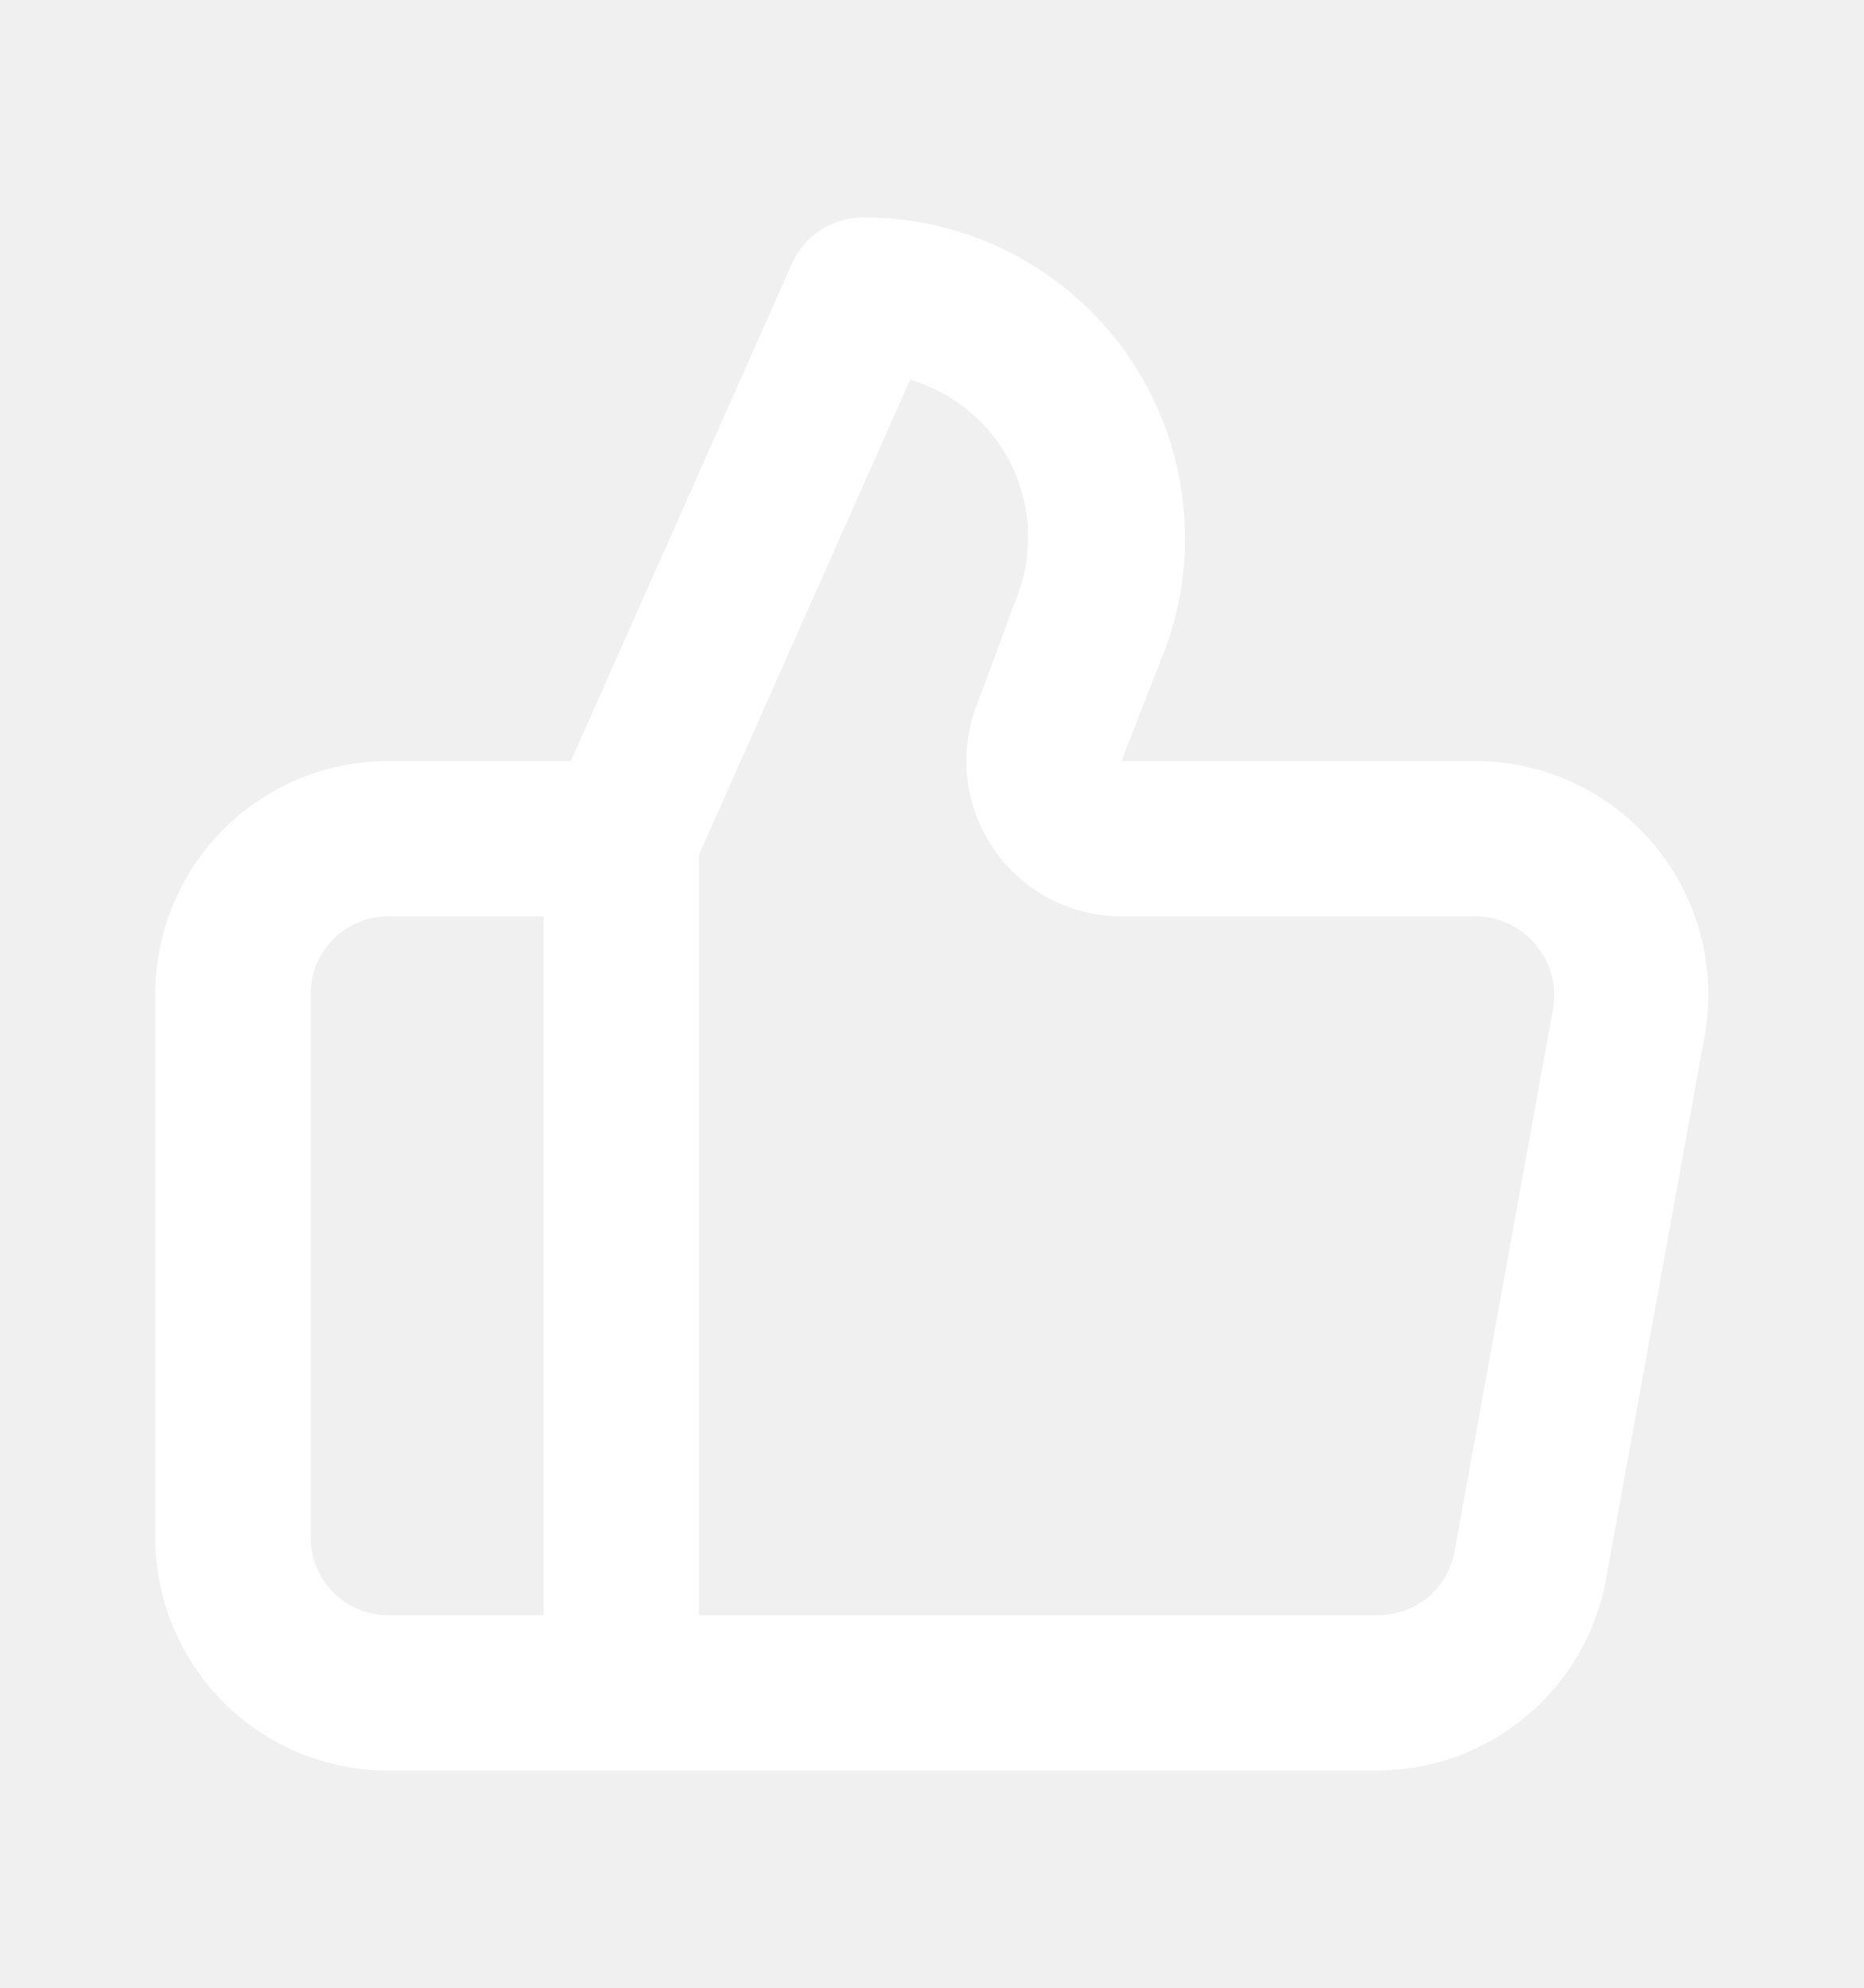
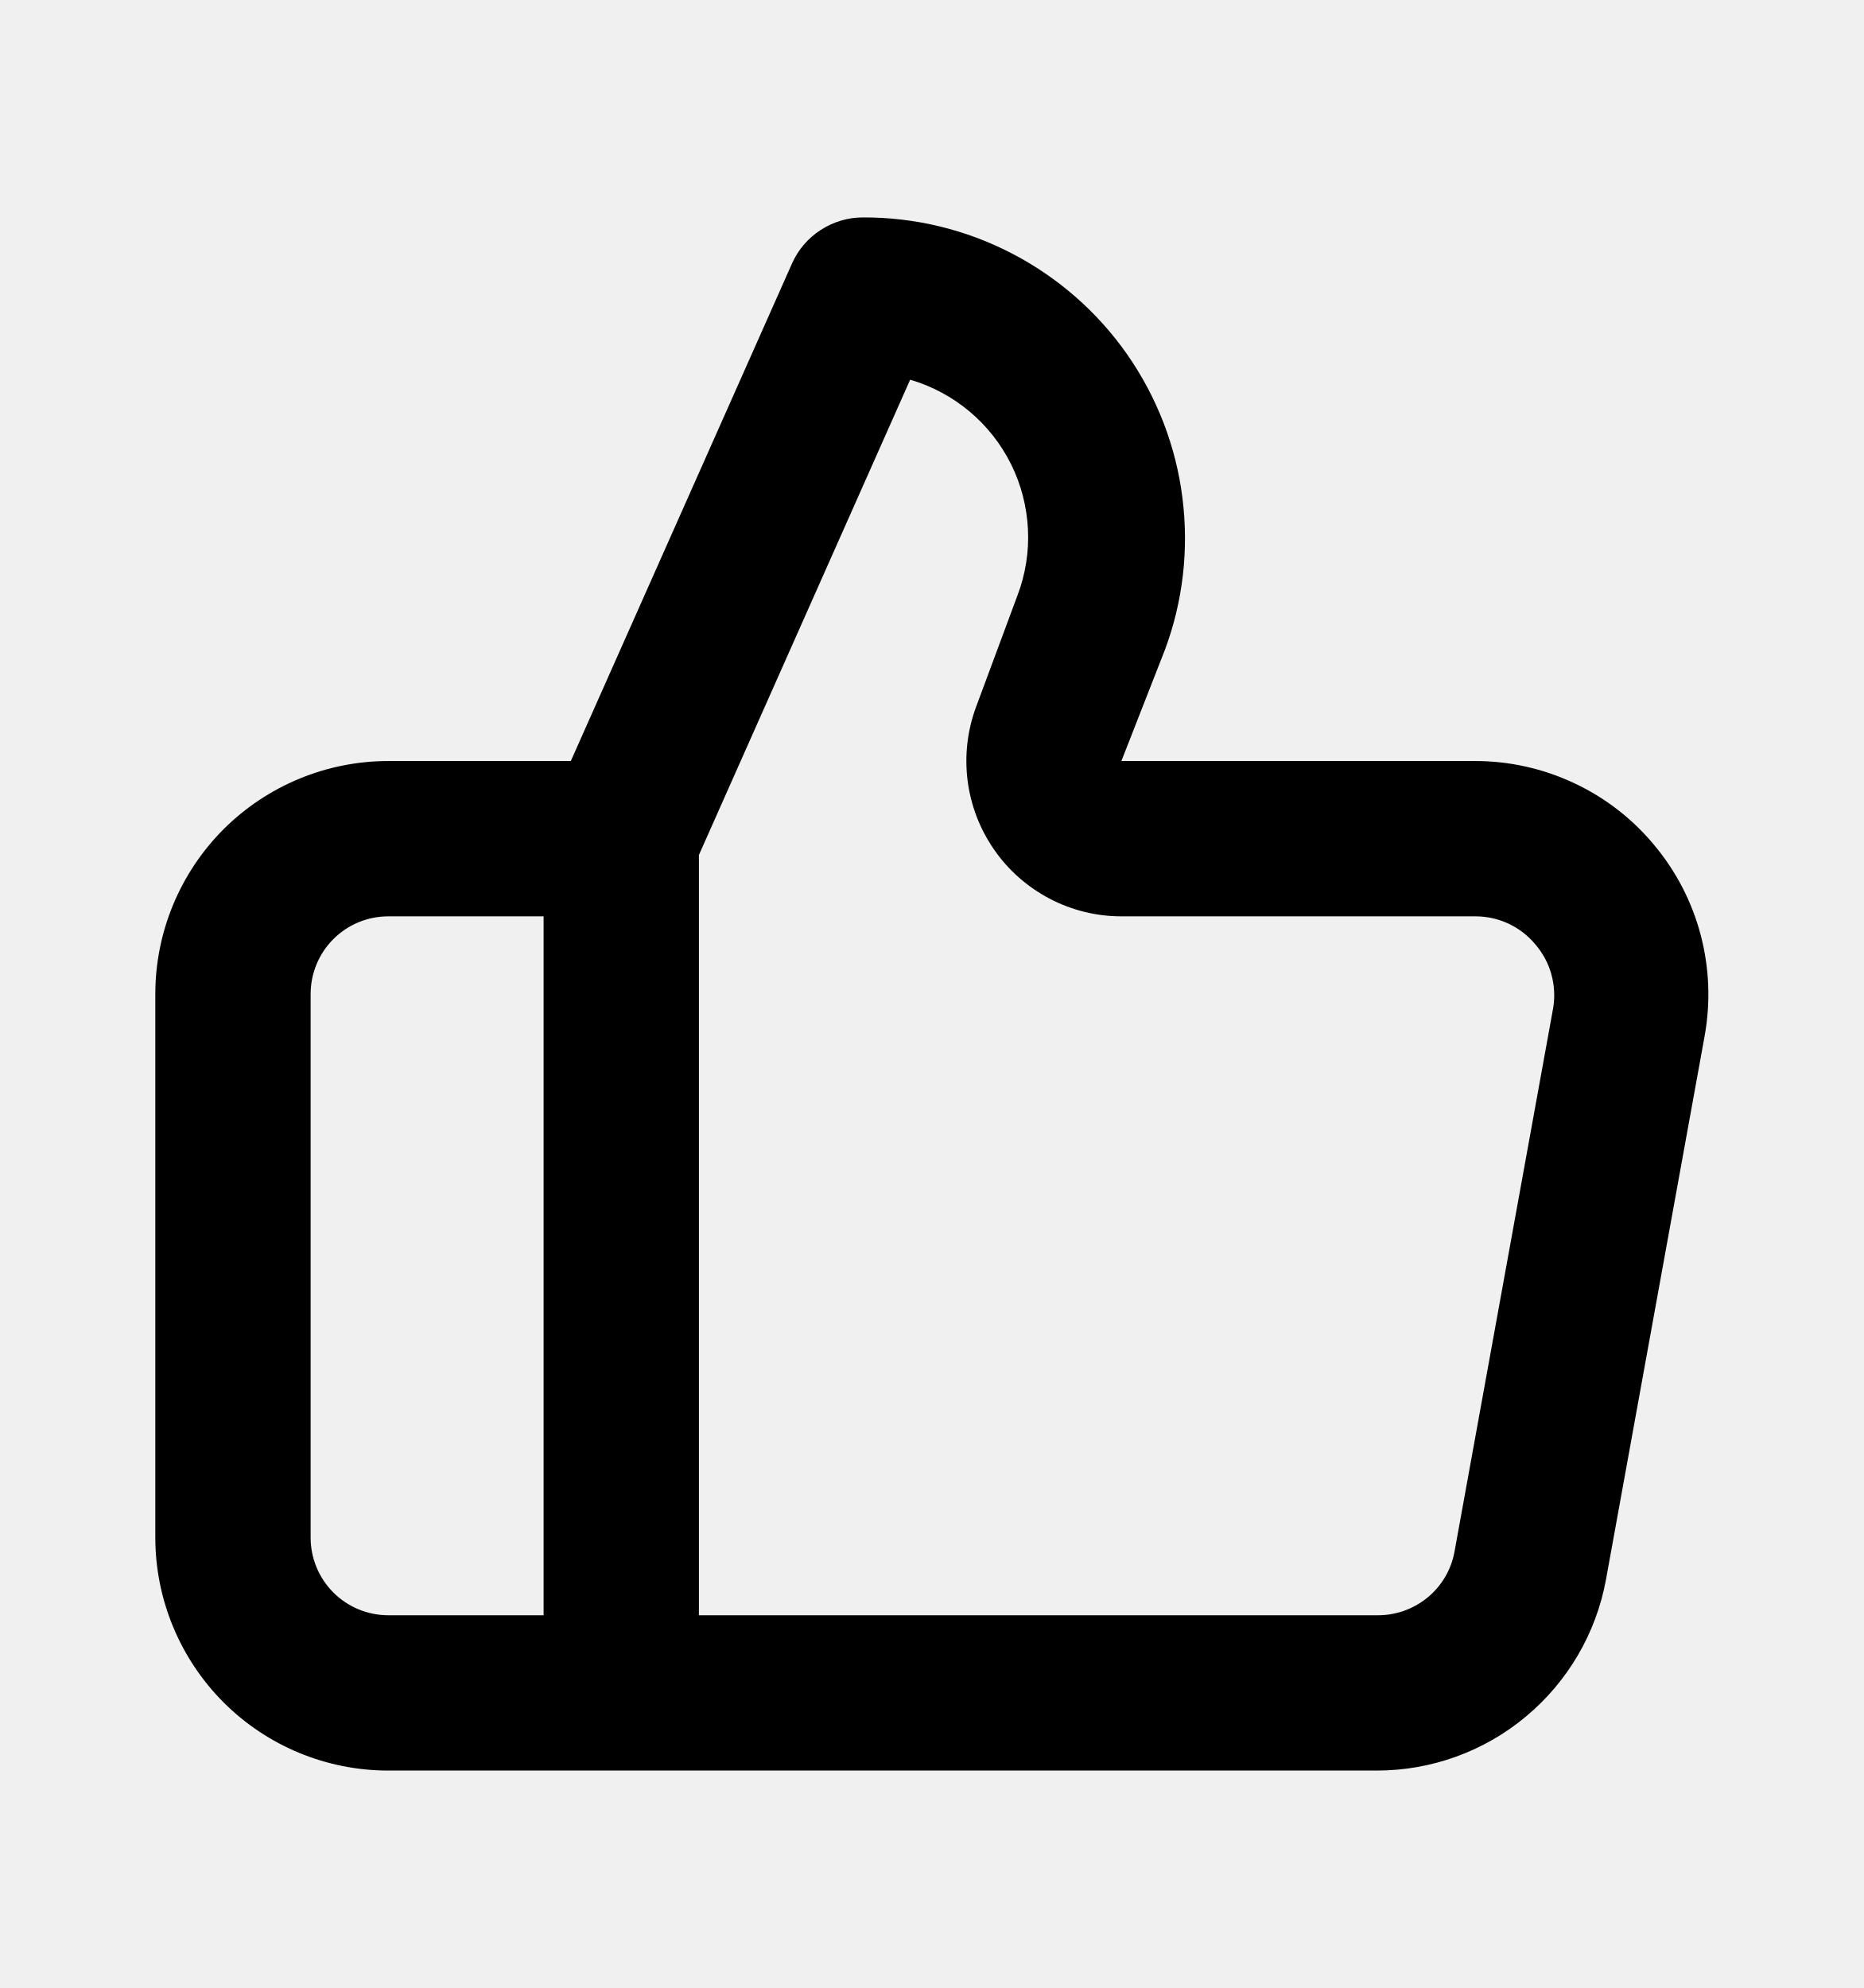
<svg xmlns="http://www.w3.org/2000/svg" width="15" height="16" viewBox="0 0 15 16" fill="none">
-   <path d="M13.312 6.8C13.137 6.589 12.917 6.419 12.669 6.303C12.42 6.186 12.149 6.125 11.875 6.125H9.025L9.375 5.231C9.521 4.84 9.569 4.419 9.516 4.005C9.464 3.591 9.311 3.196 9.072 2.853C8.833 2.511 8.514 2.232 8.144 2.04C7.773 1.847 7.361 1.748 6.944 1.75C6.824 1.75 6.706 1.785 6.605 1.851C6.504 1.916 6.424 2.009 6.375 2.119L4.594 6.125H3.125C2.628 6.125 2.151 6.323 1.799 6.674C1.448 7.026 1.25 7.503 1.25 8V12.375C1.25 12.872 1.448 13.349 1.799 13.701C2.151 14.053 2.628 14.25 3.125 14.25H11.081C11.52 14.25 11.945 14.096 12.281 13.815C12.618 13.534 12.846 13.144 12.925 12.713L13.719 8.338C13.768 8.067 13.757 7.789 13.687 7.524C13.617 7.258 13.489 7.011 13.312 6.8ZM4.375 13H3.125C2.959 13 2.8 12.934 2.683 12.817C2.566 12.7 2.5 12.541 2.5 12.375V8C2.5 7.834 2.566 7.675 2.683 7.558C2.8 7.441 2.959 7.375 3.125 7.375H4.375V13ZM12.5 8.113L11.706 12.488C11.68 12.633 11.602 12.765 11.488 12.858C11.373 12.952 11.229 13.002 11.081 13H5.625V6.881L7.325 3.056C7.5 3.107 7.662 3.194 7.802 3.311C7.942 3.428 8.056 3.573 8.137 3.736C8.218 3.899 8.264 4.078 8.273 4.26C8.282 4.442 8.253 4.624 8.188 4.794L7.856 5.688C7.786 5.876 7.762 6.08 7.787 6.28C7.812 6.48 7.885 6.671 8 6.837C8.114 7.003 8.268 7.138 8.446 7.232C8.625 7.326 8.823 7.375 9.025 7.375H11.875C11.967 7.375 12.057 7.395 12.141 7.434C12.224 7.473 12.297 7.529 12.356 7.6C12.416 7.67 12.461 7.752 12.485 7.84C12.51 7.929 12.515 8.022 12.5 8.113Z" fill="white" />
+   <path d="M13.312 6.8C13.137 6.589 12.917 6.419 12.669 6.303C12.42 6.186 12.149 6.125 11.875 6.125H9.025L9.375 5.231C9.521 4.84 9.569 4.419 9.516 4.005C9.464 3.591 9.311 3.196 9.072 2.853C8.833 2.511 8.514 2.232 8.144 2.04C7.773 1.847 7.361 1.748 6.944 1.75C6.824 1.75 6.706 1.785 6.605 1.851C6.504 1.916 6.424 2.009 6.375 2.119L4.594 6.125H3.125C2.628 6.125 2.151 6.323 1.799 6.674C1.448 7.026 1.25 7.503 1.25 8V12.375C1.25 12.872 1.448 13.349 1.799 13.701C2.151 14.053 2.628 14.25 3.125 14.25H11.081C11.52 14.25 11.945 14.096 12.281 13.815C12.618 13.534 12.846 13.144 12.925 12.713L13.719 8.338C13.768 8.067 13.757 7.789 13.687 7.524C13.617 7.258 13.489 7.011 13.312 6.8ZM4.375 13H3.125C2.959 13 2.8 12.934 2.683 12.817C2.566 12.7 2.5 12.541 2.5 12.375V8C2.5 7.834 2.566 7.675 2.683 7.558C2.8 7.441 2.959 7.375 3.125 7.375H4.375V13ZM12.5 8.113L11.706 12.488C11.68 12.633 11.602 12.765 11.488 12.858C11.373 12.952 11.229 13.002 11.081 13H5.625V6.881L7.325 3.056C7.5 3.107 7.662 3.194 7.802 3.311C7.942 3.428 8.056 3.573 8.137 3.736C8.218 3.899 8.264 4.078 8.273 4.26C8.282 4.442 8.253 4.624 8.188 4.794L7.856 5.688C7.786 5.876 7.762 6.08 7.787 6.28C7.812 6.48 7.885 6.671 8 6.837C8.114 7.003 8.268 7.138 8.446 7.232C8.625 7.326 8.823 7.375 9.025 7.375H11.875C11.967 7.375 12.057 7.395 12.141 7.434C12.224 7.473 12.297 7.529 12.356 7.6C12.416 7.67 12.461 7.752 12.485 7.84C12.51 7.929 12.515 8.022 12.5 8.113Z" fill="currentColor" />
</svg>
